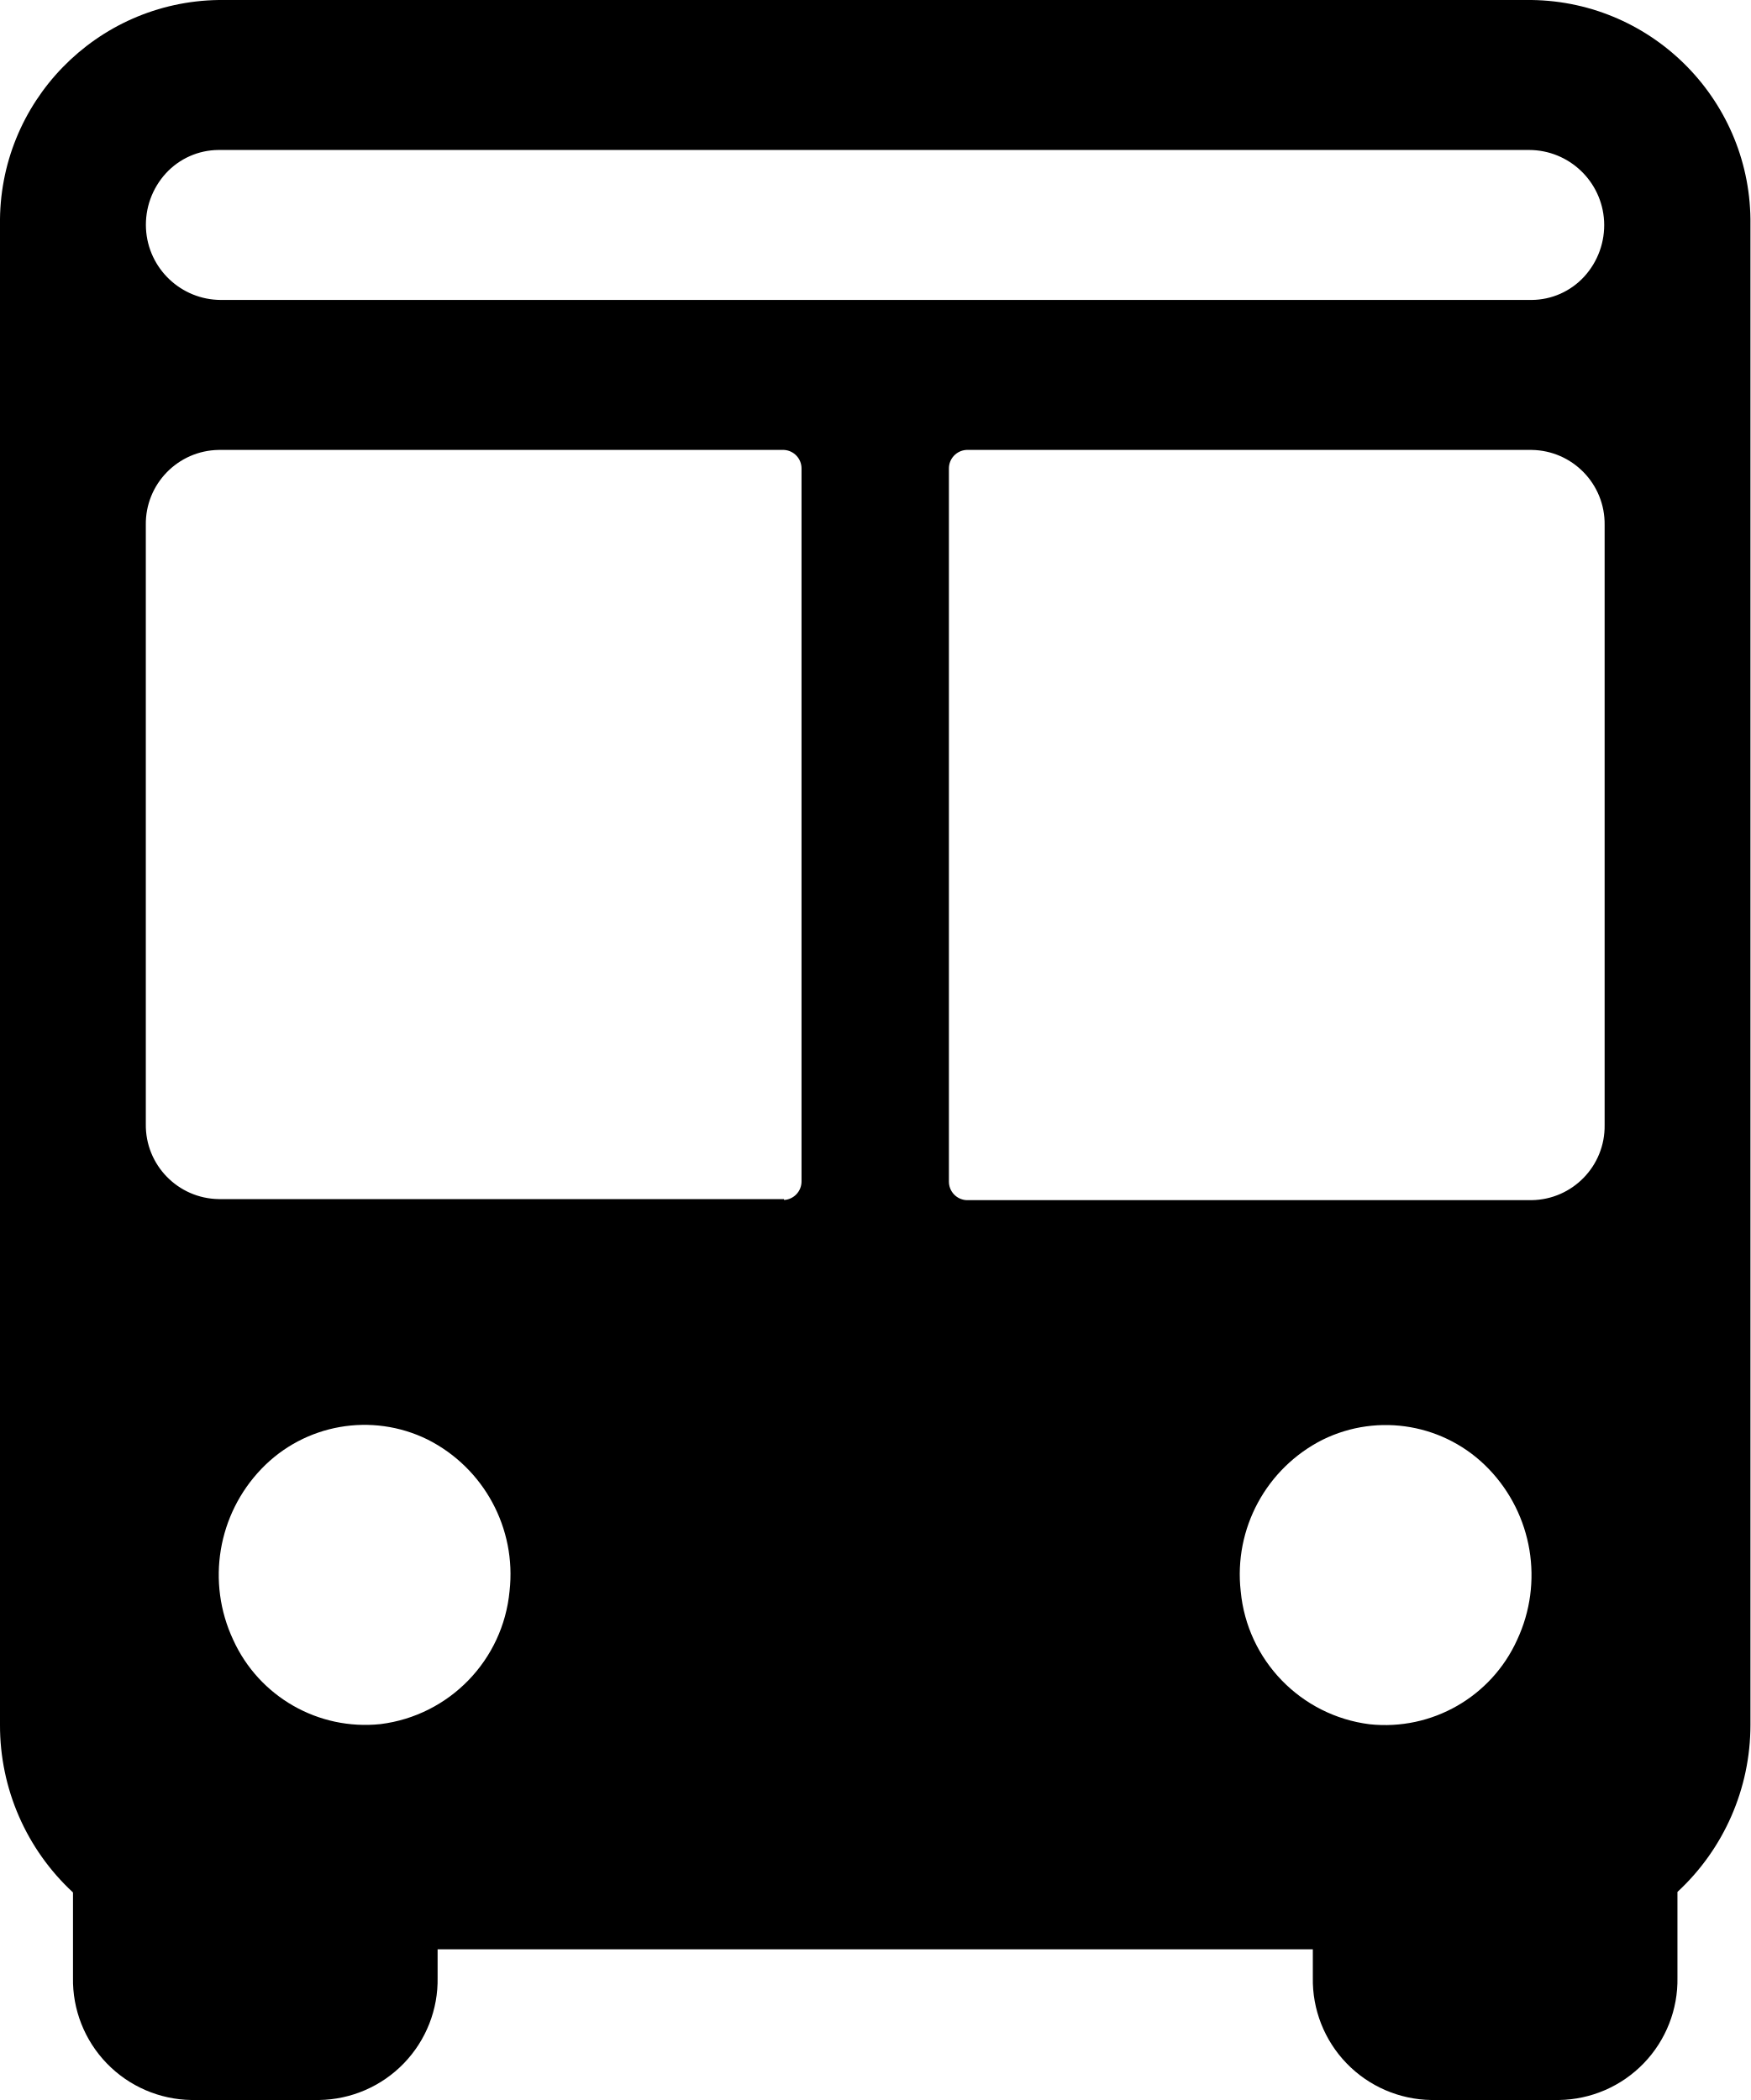
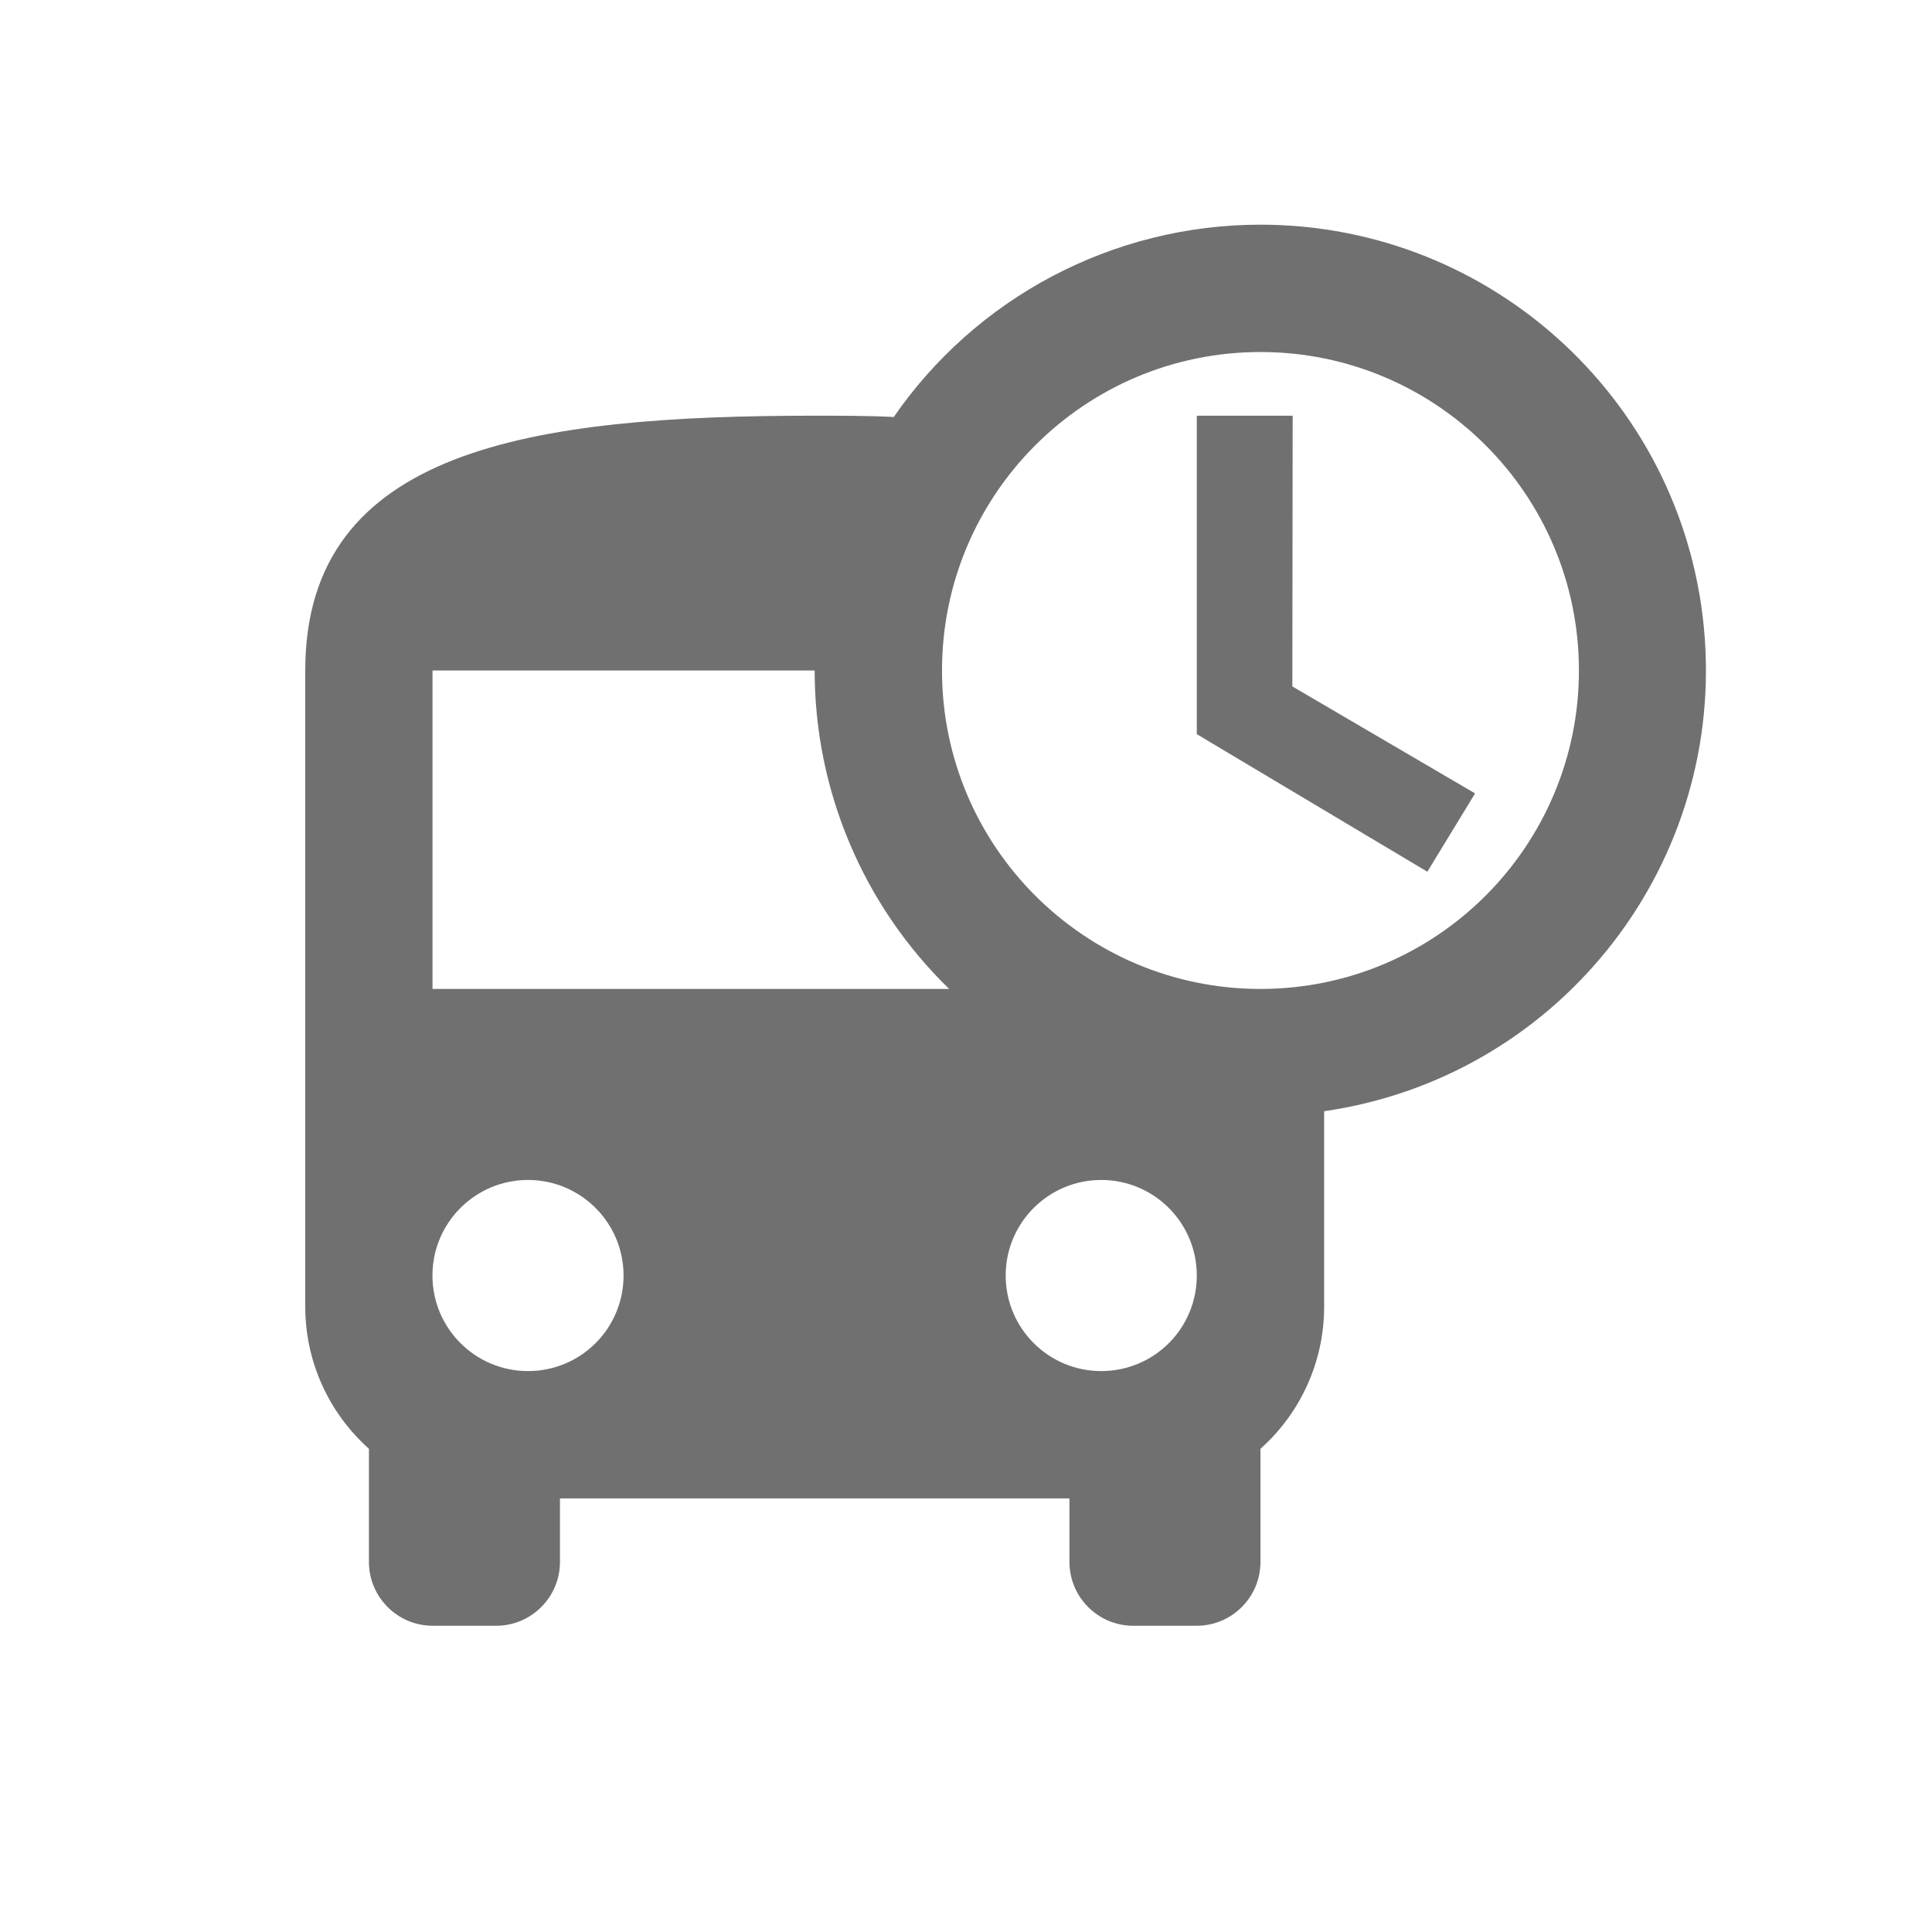
- <svg width="10" height="12" viewBox="0 0 10 12" className="route-item-icon">
-   <path fill="#000000" d="M72.75,32h-7.5A1.268,1.268,0,0,0,64,33.286v8.571a1.3,1.3,0,0,0,.417.957V43.3a.687.687,0,0,0,.677.7h.729a.687.687,0,0,0,.677-.7v-.161h5V43.3a.687.687,0,0,0,.677.7h.729a.687.687,0,0,0,.677-.7v-.489A1.3,1.3,0,0,0,74,41.857V33.286A1.268,1.268,0,0,0,72.75,32Zm-6.576,9.852a.829.829,0,0,1-.842-.482.875.875,0,0,1,.162-.977.816.816,0,0,1,.949-.167.862.862,0,0,1,.468.866A.846.846,0,0,1,66.174,41.852Zm2.305-3H65.25a.423.423,0,0,1-.417-.429V35a.423.423,0,0,1,.417-.429h3.229a.106.106,0,0,1,.1.107V38.75A.106.106,0,0,1,68.479,38.857ZM69,33.714H65.262a.43.43,0,0,1-.428-.407.436.436,0,0,1,.114-.317.411.411,0,0,1,.3-.133h7.488a.43.43,0,0,1,.428.407.436.436,0,0,1-.114.317.411.411,0,0,1-.3.133Zm.521.857H72.75a.423.423,0,0,1,.417.429v3.429a.423.423,0,0,1-.417.429H69.521a.106.106,0,0,1-.1-.107V34.679A.106.106,0,0,1,69.521,34.571Zm1.567,6.522a.862.862,0,0,1,.468-.866.816.816,0,0,1,.949.167.875.875,0,0,1,.162.977.829.829,0,0,1-.842.482A.846.846,0,0,1,71.088,41.093Z" transform="translate(-64 -32)" />
+ <svg xmlns="http://www.w3.org/2000/svg" width="24" height="24" viewBox="0 0 24 24">
+   <defs>
+     <clipPath id="clip-path">
+       <rect id="Rectangle_109" data-name="Rectangle 109" width="24" height="24" transform="translate(21 94)" fill="none" stroke="#707070" stroke-width="1" />
+     </clipPath>
+   </defs>
+   <g id="Mask_Group_24" data-name="Mask Group 24" transform="translate(-21 -94)" clip-path="url(#clip-path)">
+     <g id="departure_board_black_24dp" transform="translate(24 96)">
+       <path id="Path_75" data-name="Path 75" d="M0,0H18.988V18.988H0Z" fill="none" />
+       <path id="Path_76" data-name="Path 76" d="M12.868,1A5.535,5.535,0,0,0,8.295,3.413c.008-.008.008-.016.016-.024-.316-.016-.649-.016-.981-.016-3.5,0-6.329.4-6.329,3.165V14.45a2.362,2.362,0,0,0,.791,1.756v1.408a.794.794,0,0,0,.791.791h.791a.794.794,0,0,0,.791-.791v-.791h6.329v.791a.794.794,0,0,0,.791.791h.791a.794.794,0,0,0,.791-.791V16.206a2.362,2.362,0,0,0,.791-1.756V12.013A5.535,5.535,0,0,0,12.868,1Zm-9.1,14.241a1.187,1.187,0,1,1,1.187-1.187A1.185,1.185,0,0,1,3.769,15.241ZM2.582,10.494V6.538H7.329A5.514,5.514,0,0,0,9,10.494Zm8.307,4.747a1.187,1.187,0,1,1,1.187-1.187A1.185,1.185,0,0,1,10.89,15.241Zm1.978-4.747a3.956,3.956,0,1,1,3.956-3.956A3.957,3.957,0,0,1,12.868,10.494Zm.4-7.121H12.076V7.329l2.864,1.709.593-.973L13.263,6.736Z" transform="translate(-0.209 -0.209)" fill="#707070" />
+     </g>
+   </g>
</svg>
